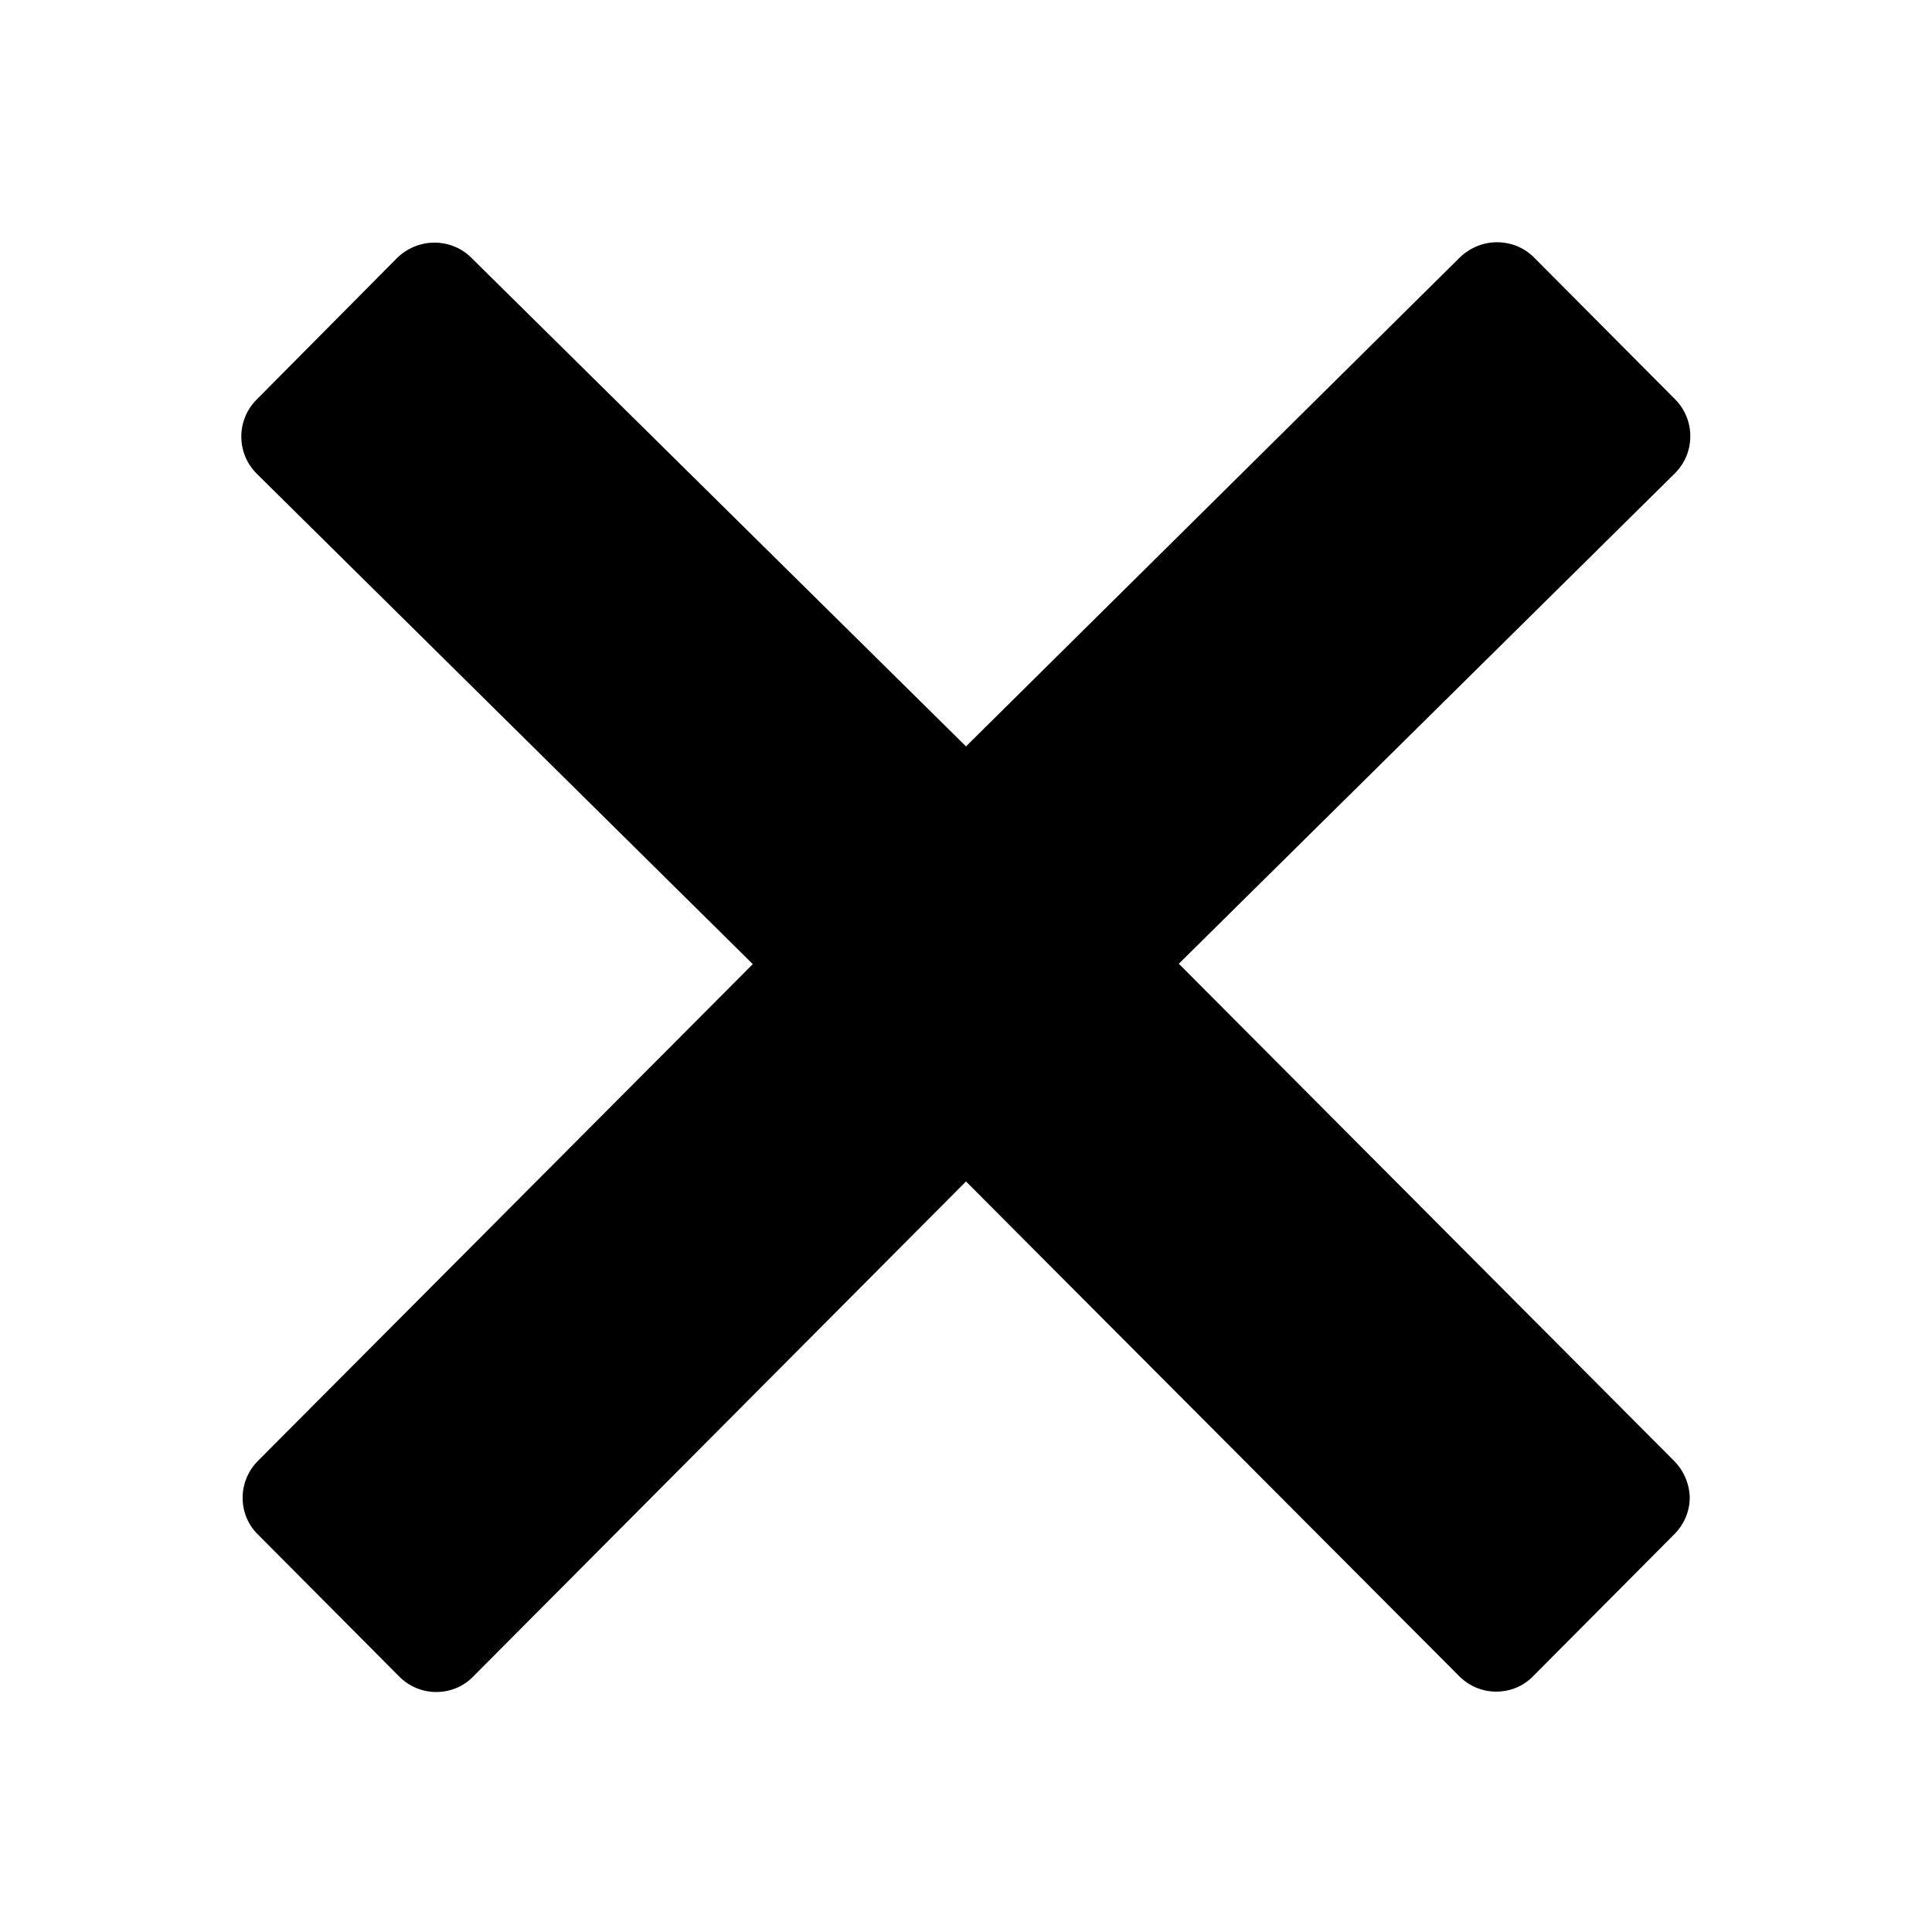
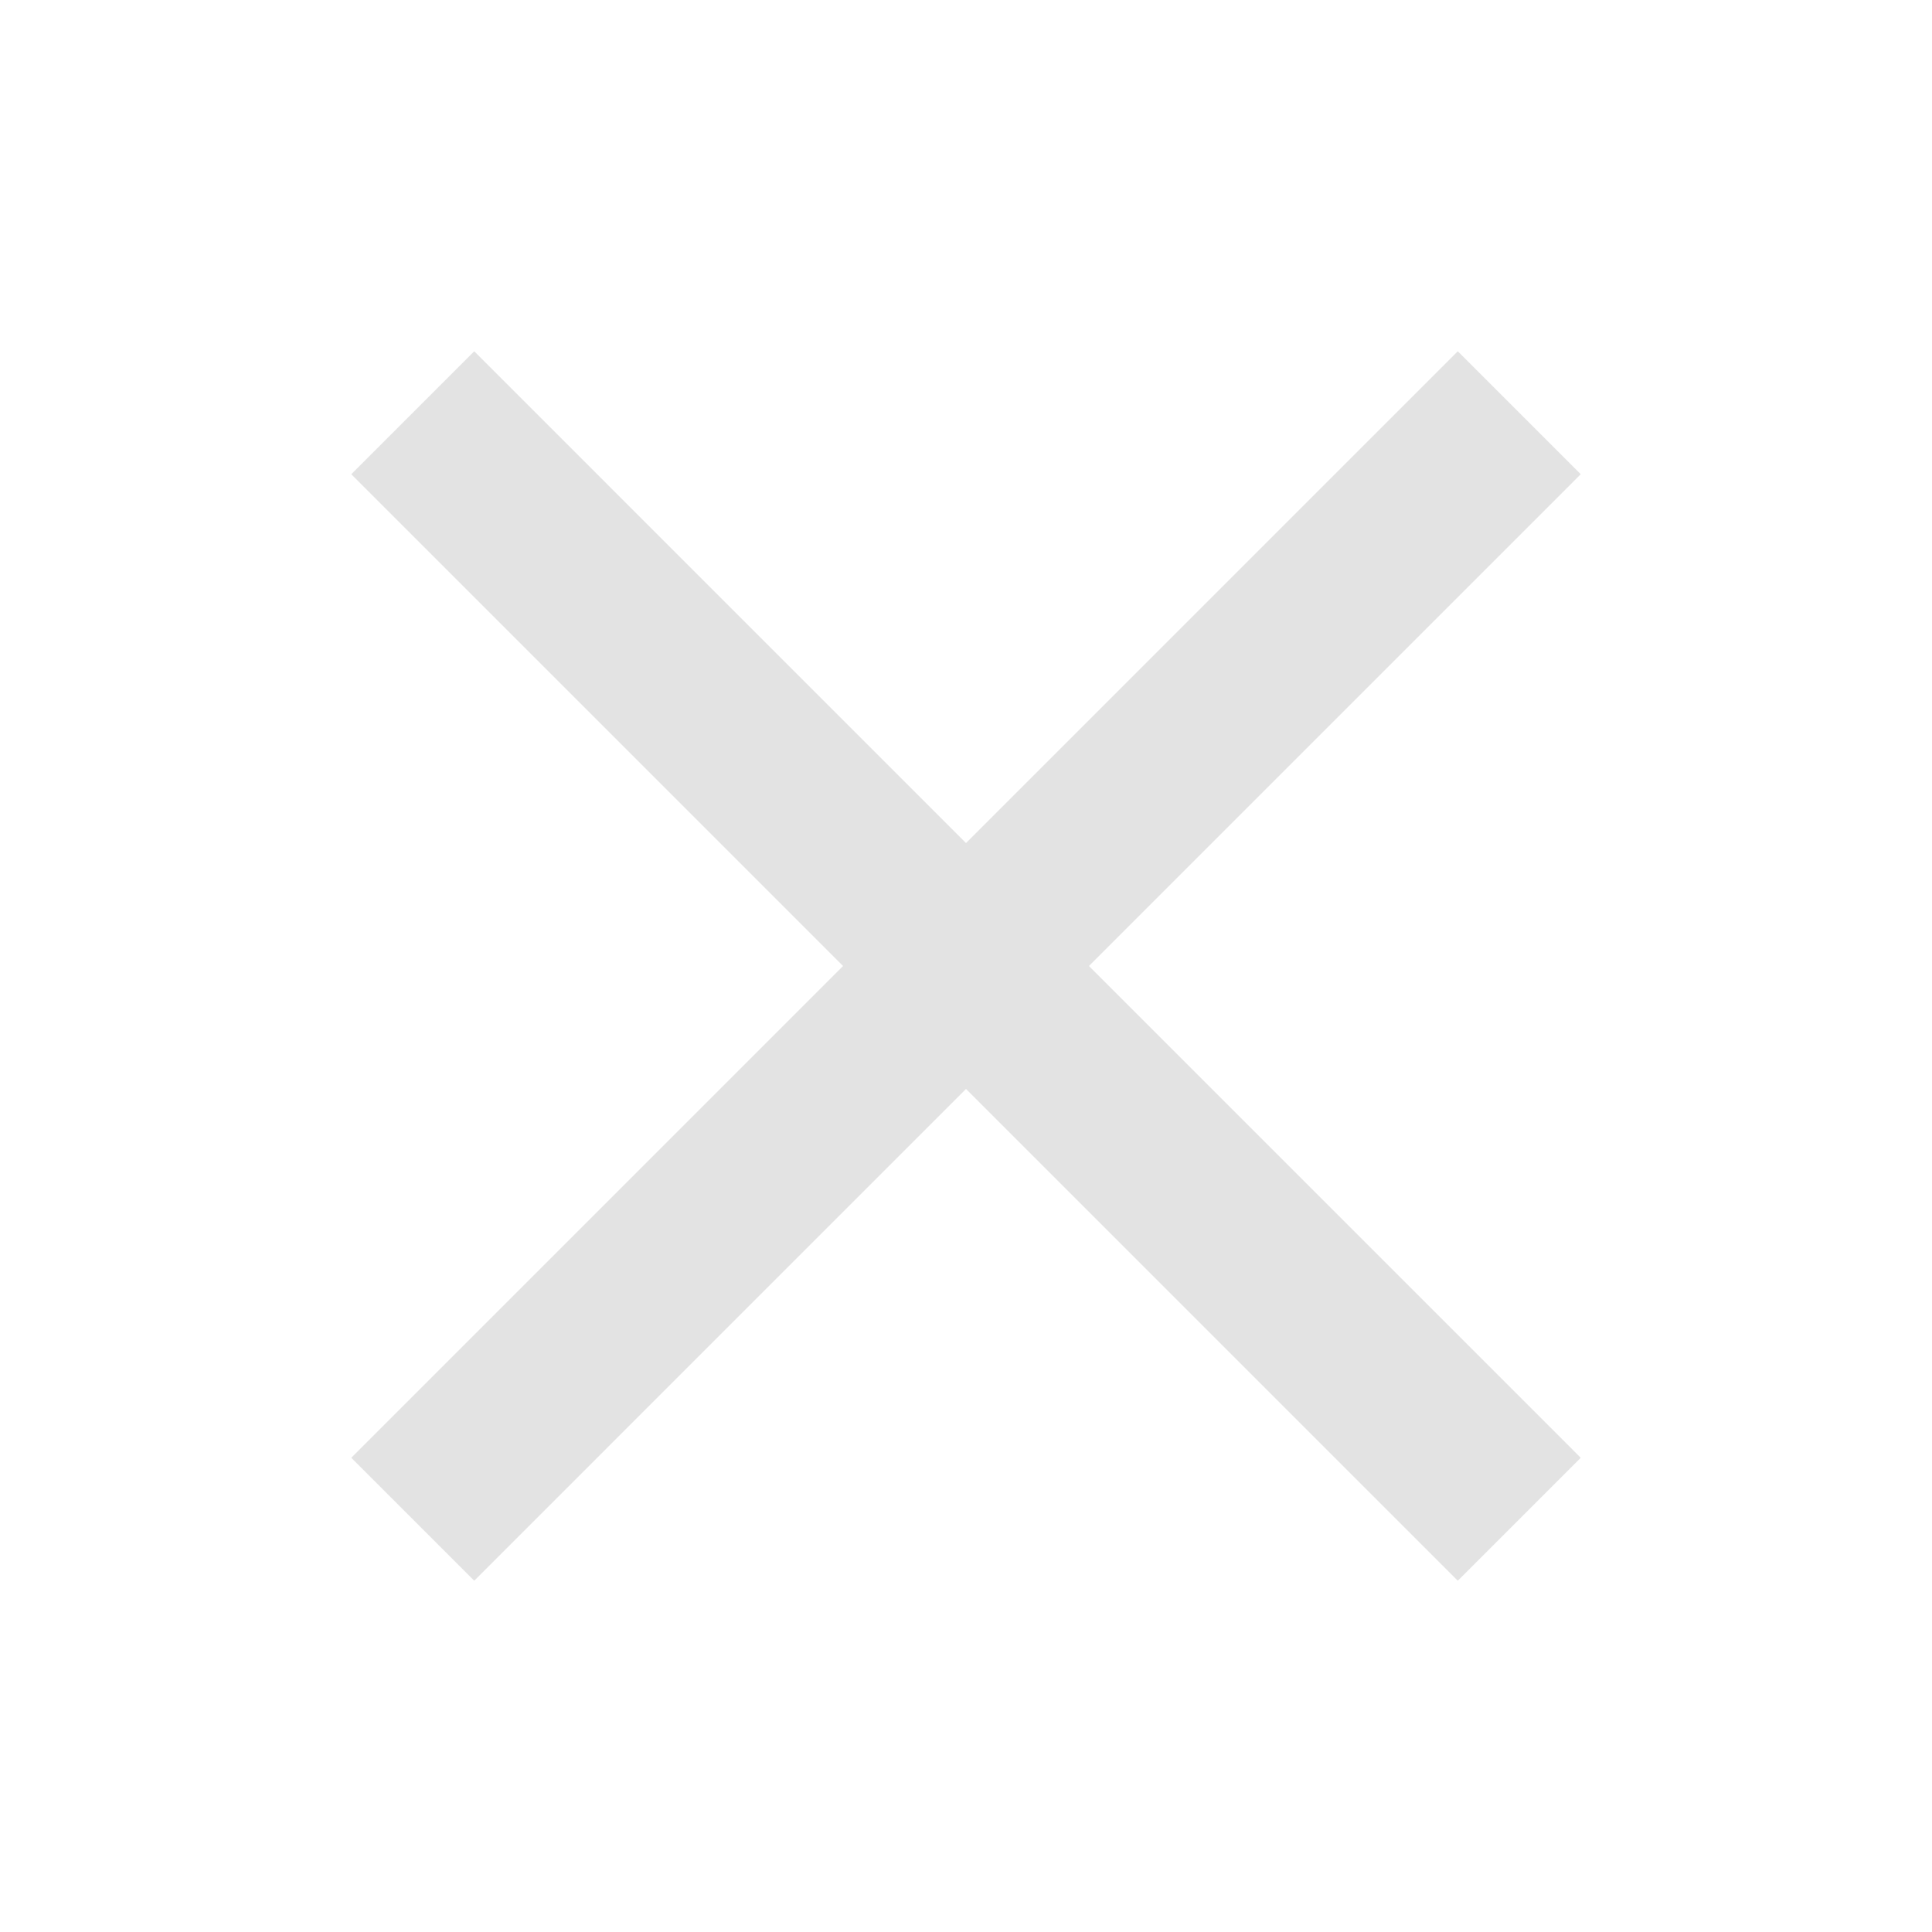
- <svg xmlns="http://www.w3.org/2000/svg" height="512px" id="Layer_1" style="enable-background:new 0 0 512 512;" version="1.1" viewBox="0 0 512 512" width="512px" xml:space="preserve">
-   <path d="M443.6,387.1L312.4,255.4l131.5-130c5.4-5.4,5.4-14.2,0-19.6l-37.4-37.6c-2.6-2.6-6.1-4-9.8-4c-3.7,0-7.2,1.5-9.8,4  L256,197.8L124.9,68.3c-2.6-2.6-6.1-4-9.8-4c-3.7,0-7.2,1.5-9.8,4L68,105.9c-5.4,5.4-5.4,14.2,0,19.6l131.5,130L68.4,387.1  c-2.6,2.6-4.1,6.1-4.1,9.8c0,3.7,1.4,7.2,4.1,9.8l37.4,37.6c2.7,2.7,6.2,4.1,9.8,4.1c3.5,0,7.1-1.3,9.8-4.1L256,313.1l130.7,131.1  c2.7,2.7,6.2,4.1,9.8,4.1c3.5,0,7.1-1.3,9.8-4.1l37.4-37.6c2.6-2.6,4.1-6.1,4.1-9.8C447.7,393.2,446.2,389.7,443.6,387.1z" />
+ <svg xmlns="http://www.w3.org/2000/svg" height="24px" viewBox="40 -920 880 880" width="24px" fill="#e3e3e3">
+   <path d="m256-200-56-56 224-224-224-224 56-56 224 224 224-224 56 56-224 224 224 224-56 56-224-224-224 224Z" />
</svg>
